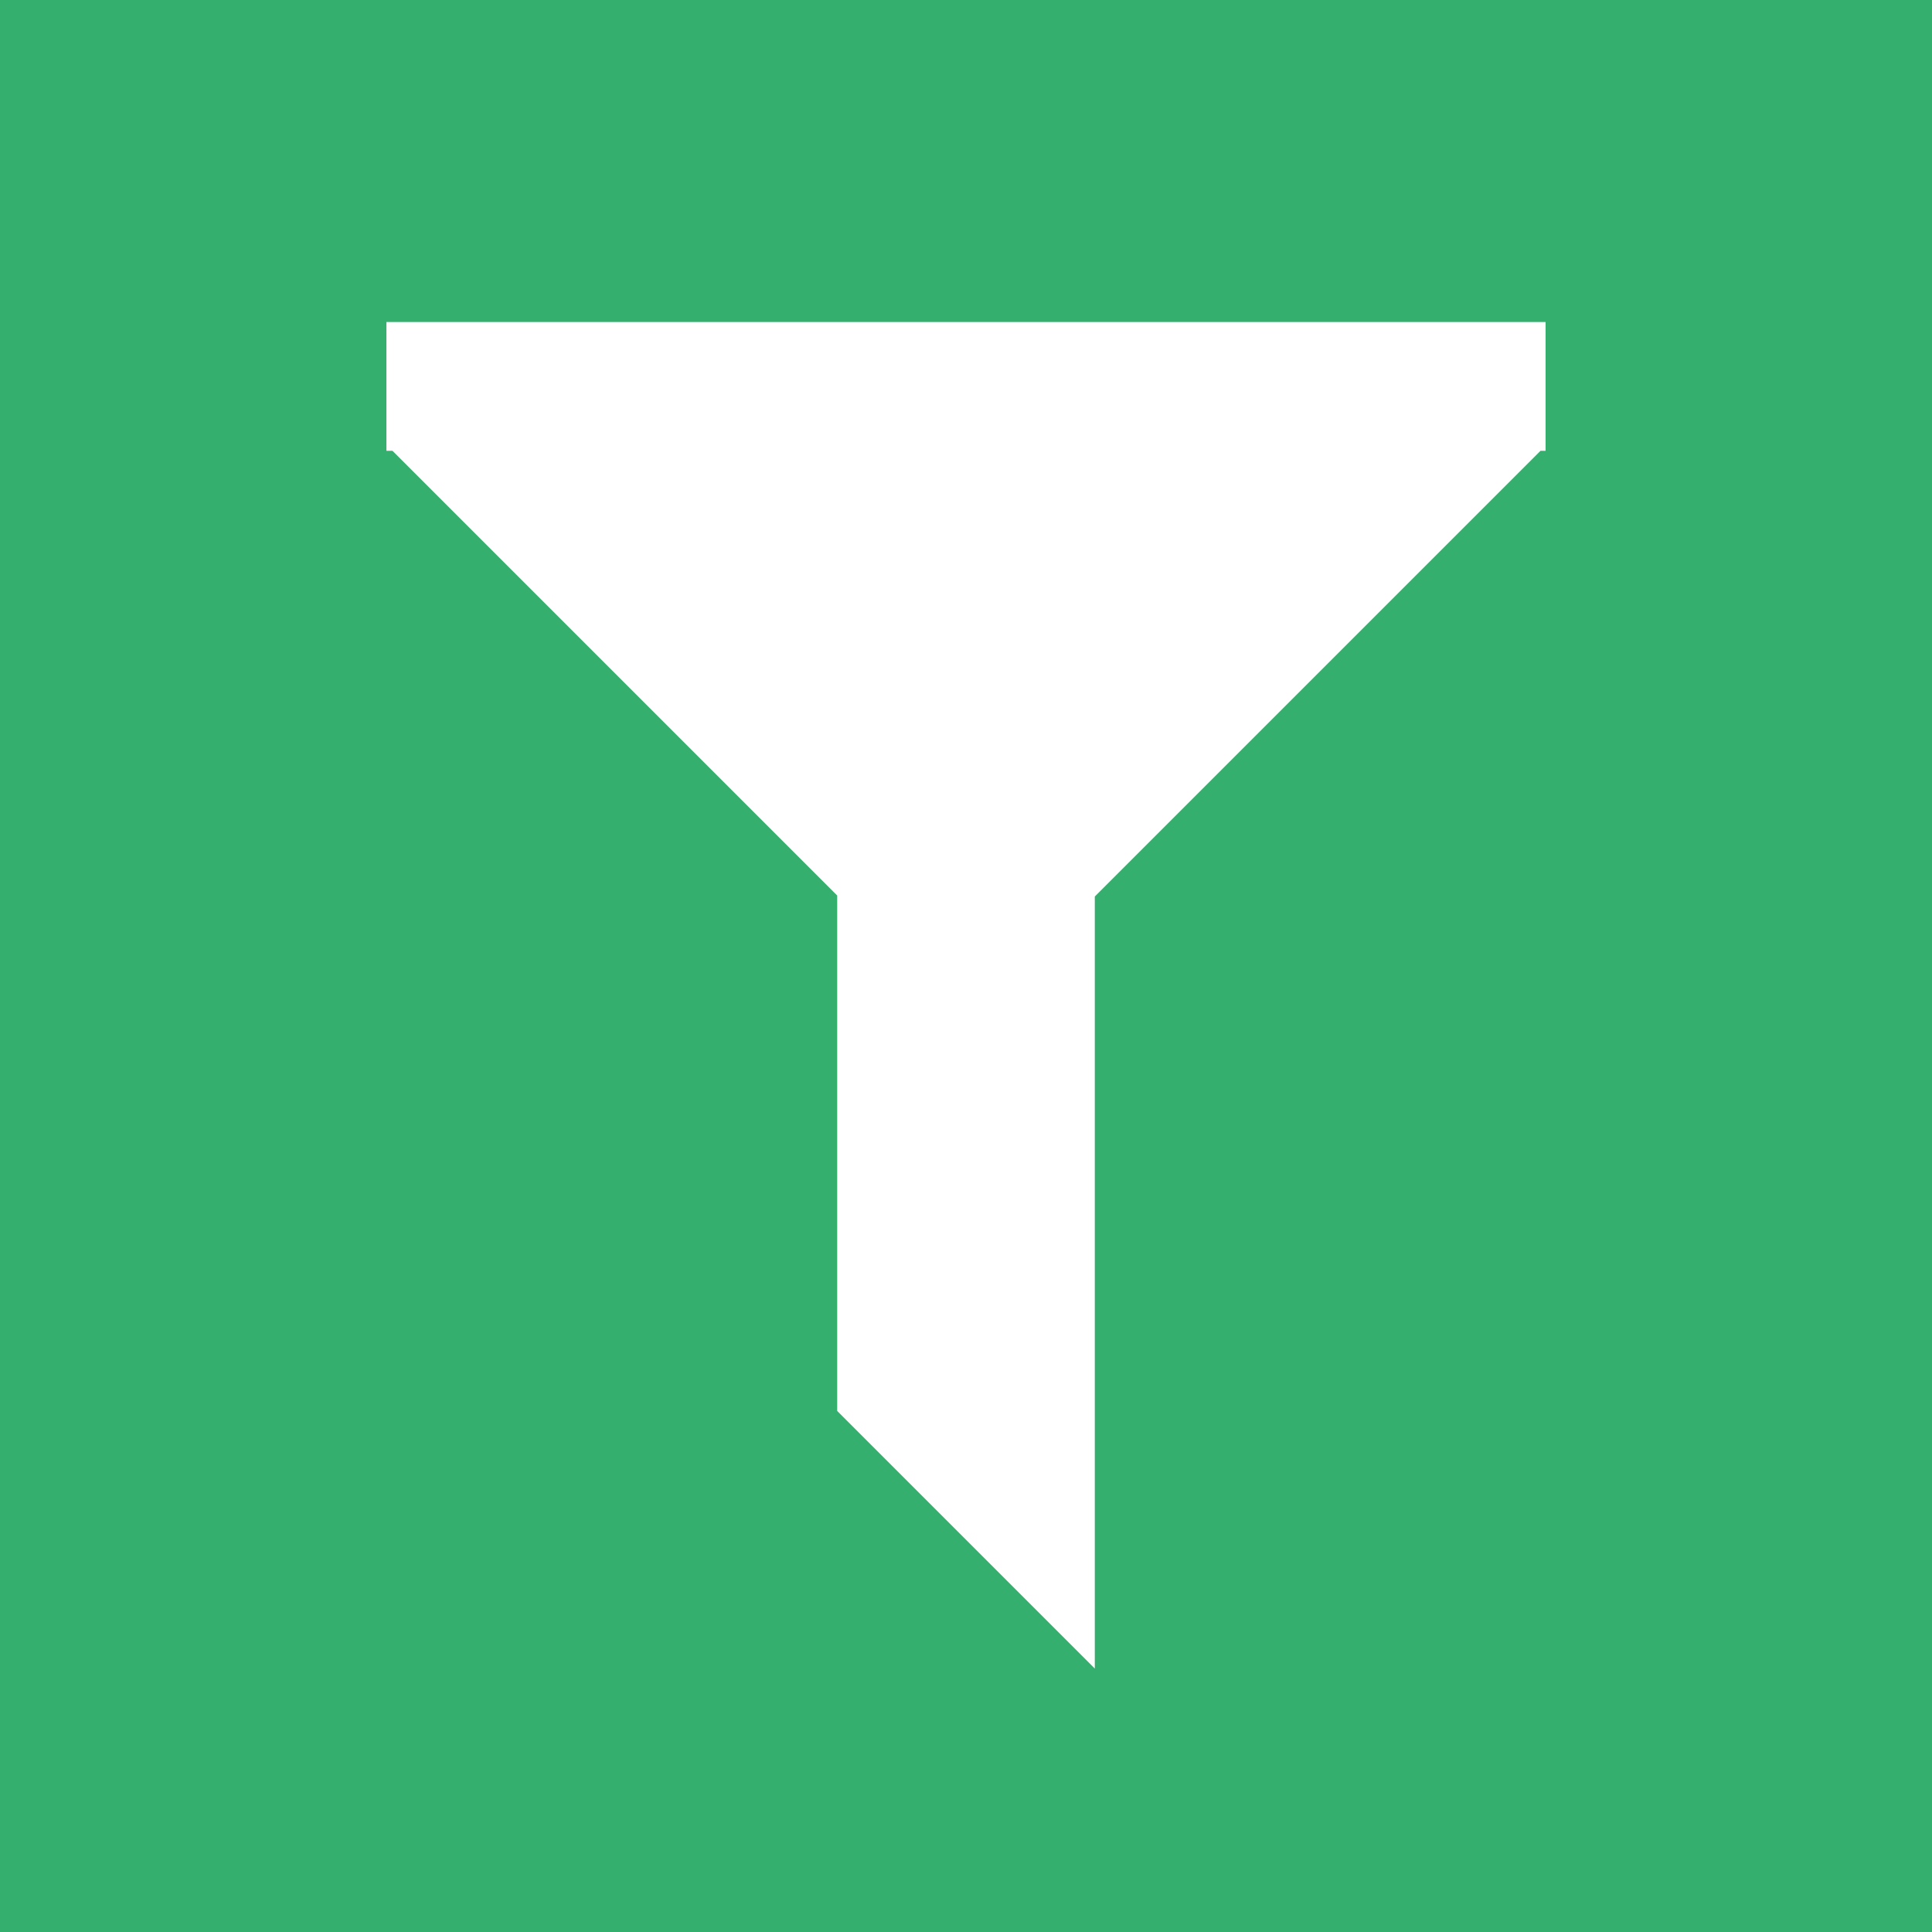
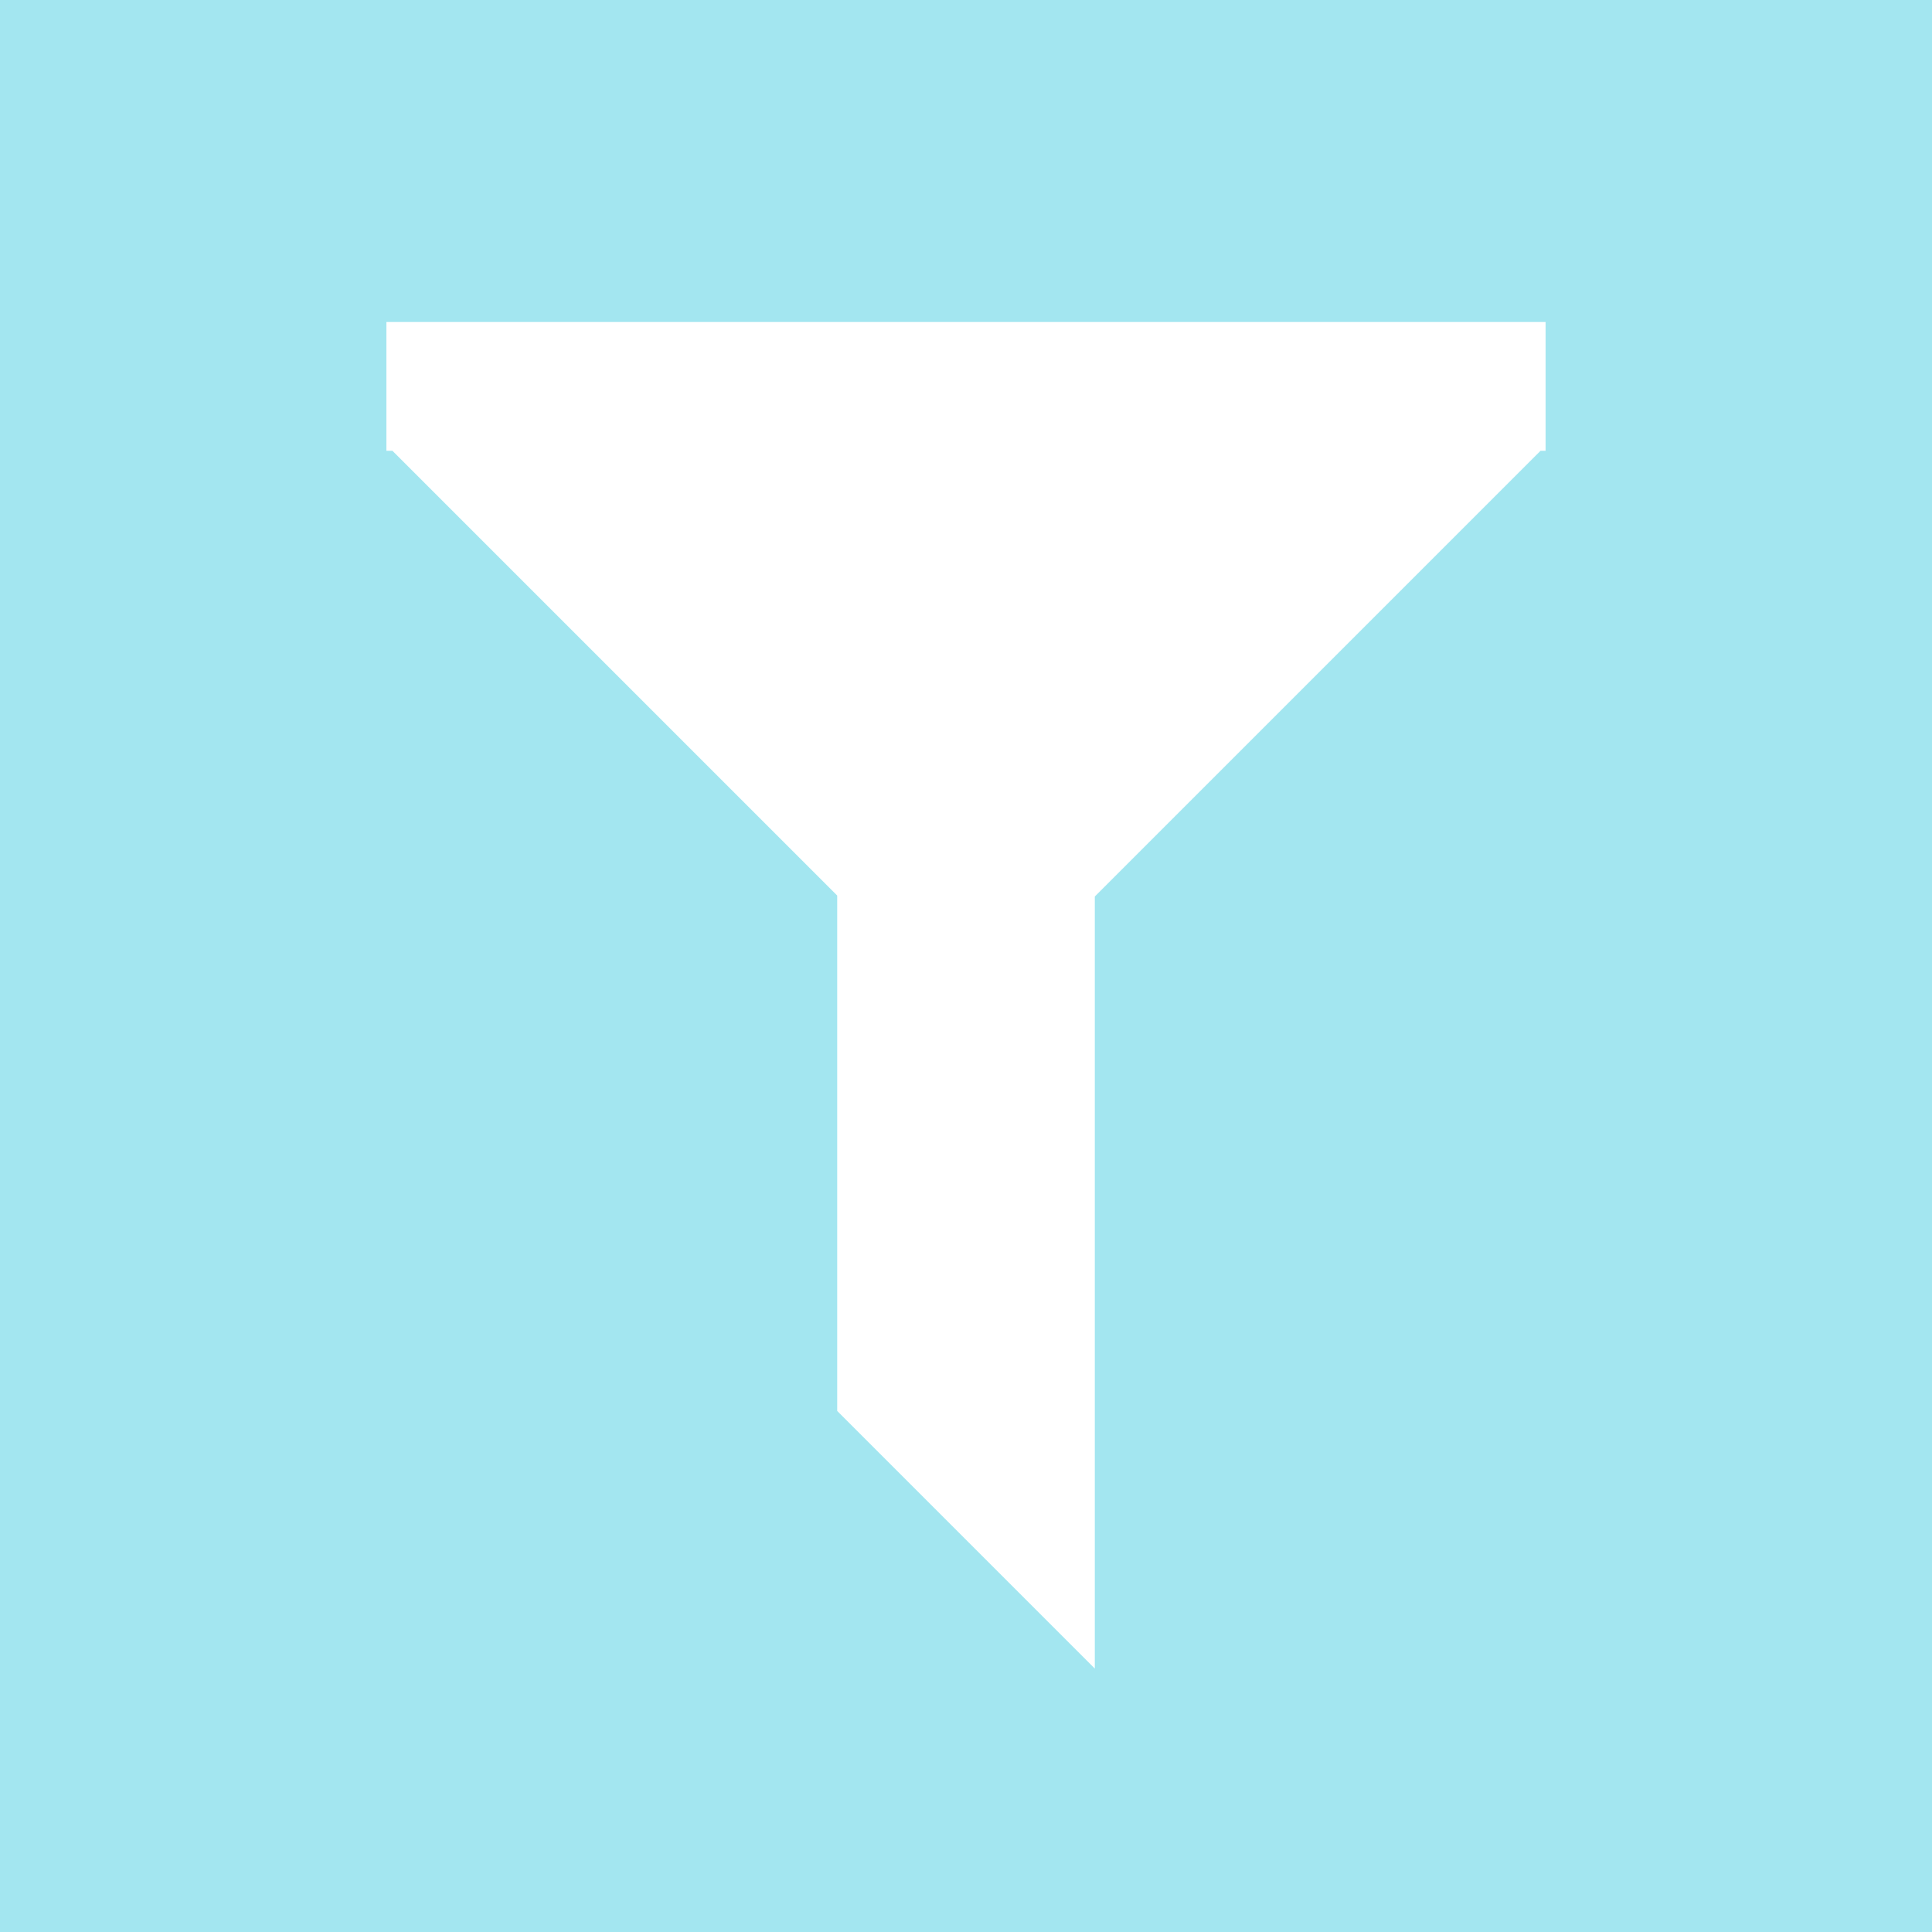
- <svg xmlns="http://www.w3.org/2000/svg" viewBox="0 0 24 24" height="24px" width="24px" version="1.1">
-   <path d="M0,0 h100 v100 h-100z" fill="#35af6d" />
-   <path d="M 3,2L 20.989,2L 21,2L 21,2.011L 21,4L 20.921,4L 14,10.921L 14,22.909L 10,18.909L 10,10.906L 3.094,4L 3,4L 3,2 Z" fill="#fff" transform="translate(12,12) scale(.8) translate(-12,-12)" />
+ <svg xmlns="http://www.w3.org/2000/svg" id="svg2" version="1.1" width="24px" height="24px" viewBox="0 0 24 24">
+   <defs id="defs10" />
+   <path d="M0,0 h100 v100 h-100z" fill="#35af6d" id="path4" style="fill:#a3e6f0;fill-opacity:1" />
+   <path d="M 3,2L 20.989,2L 21,2L 21,2.011L 21,4L 20.921,4L 14,10.921L 14,22.909L 10,18.909L 10,10.906L 3.094,4L 3,4L 3,2 Z" fill="#fff" transform="translate(12,12) scale(.8) translate(-12,-12)" id="path6" />
</svg>
